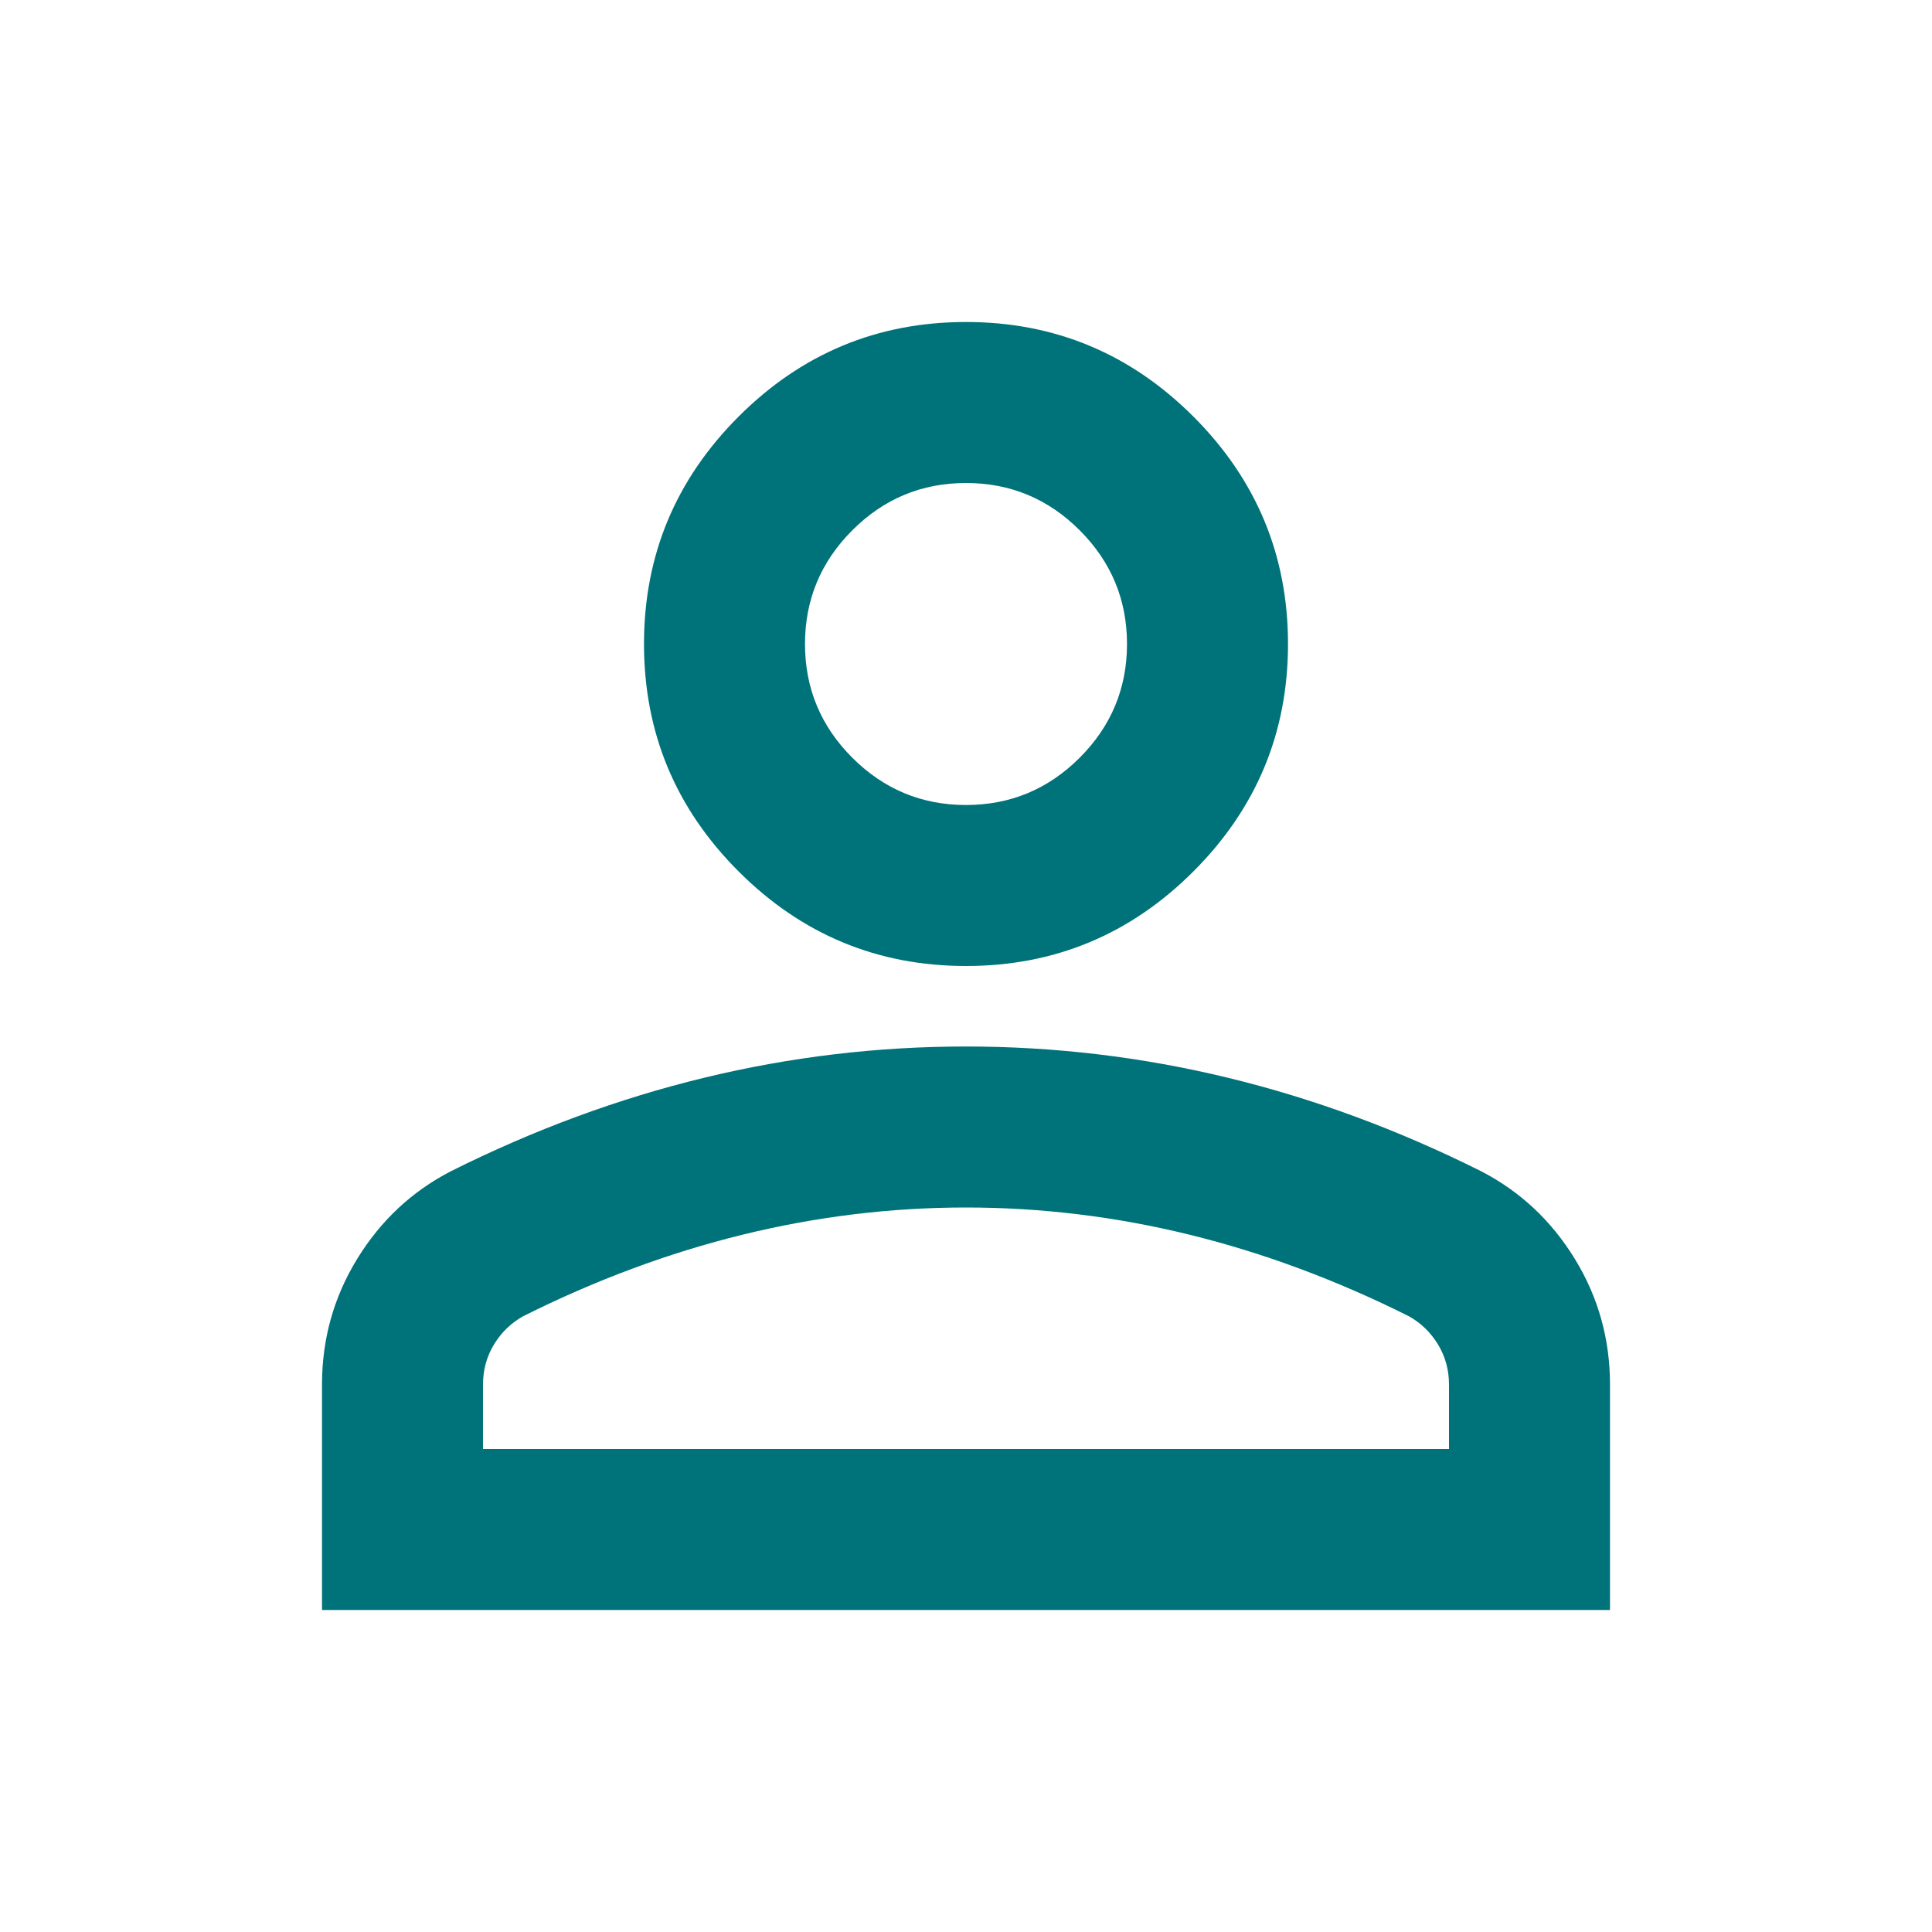
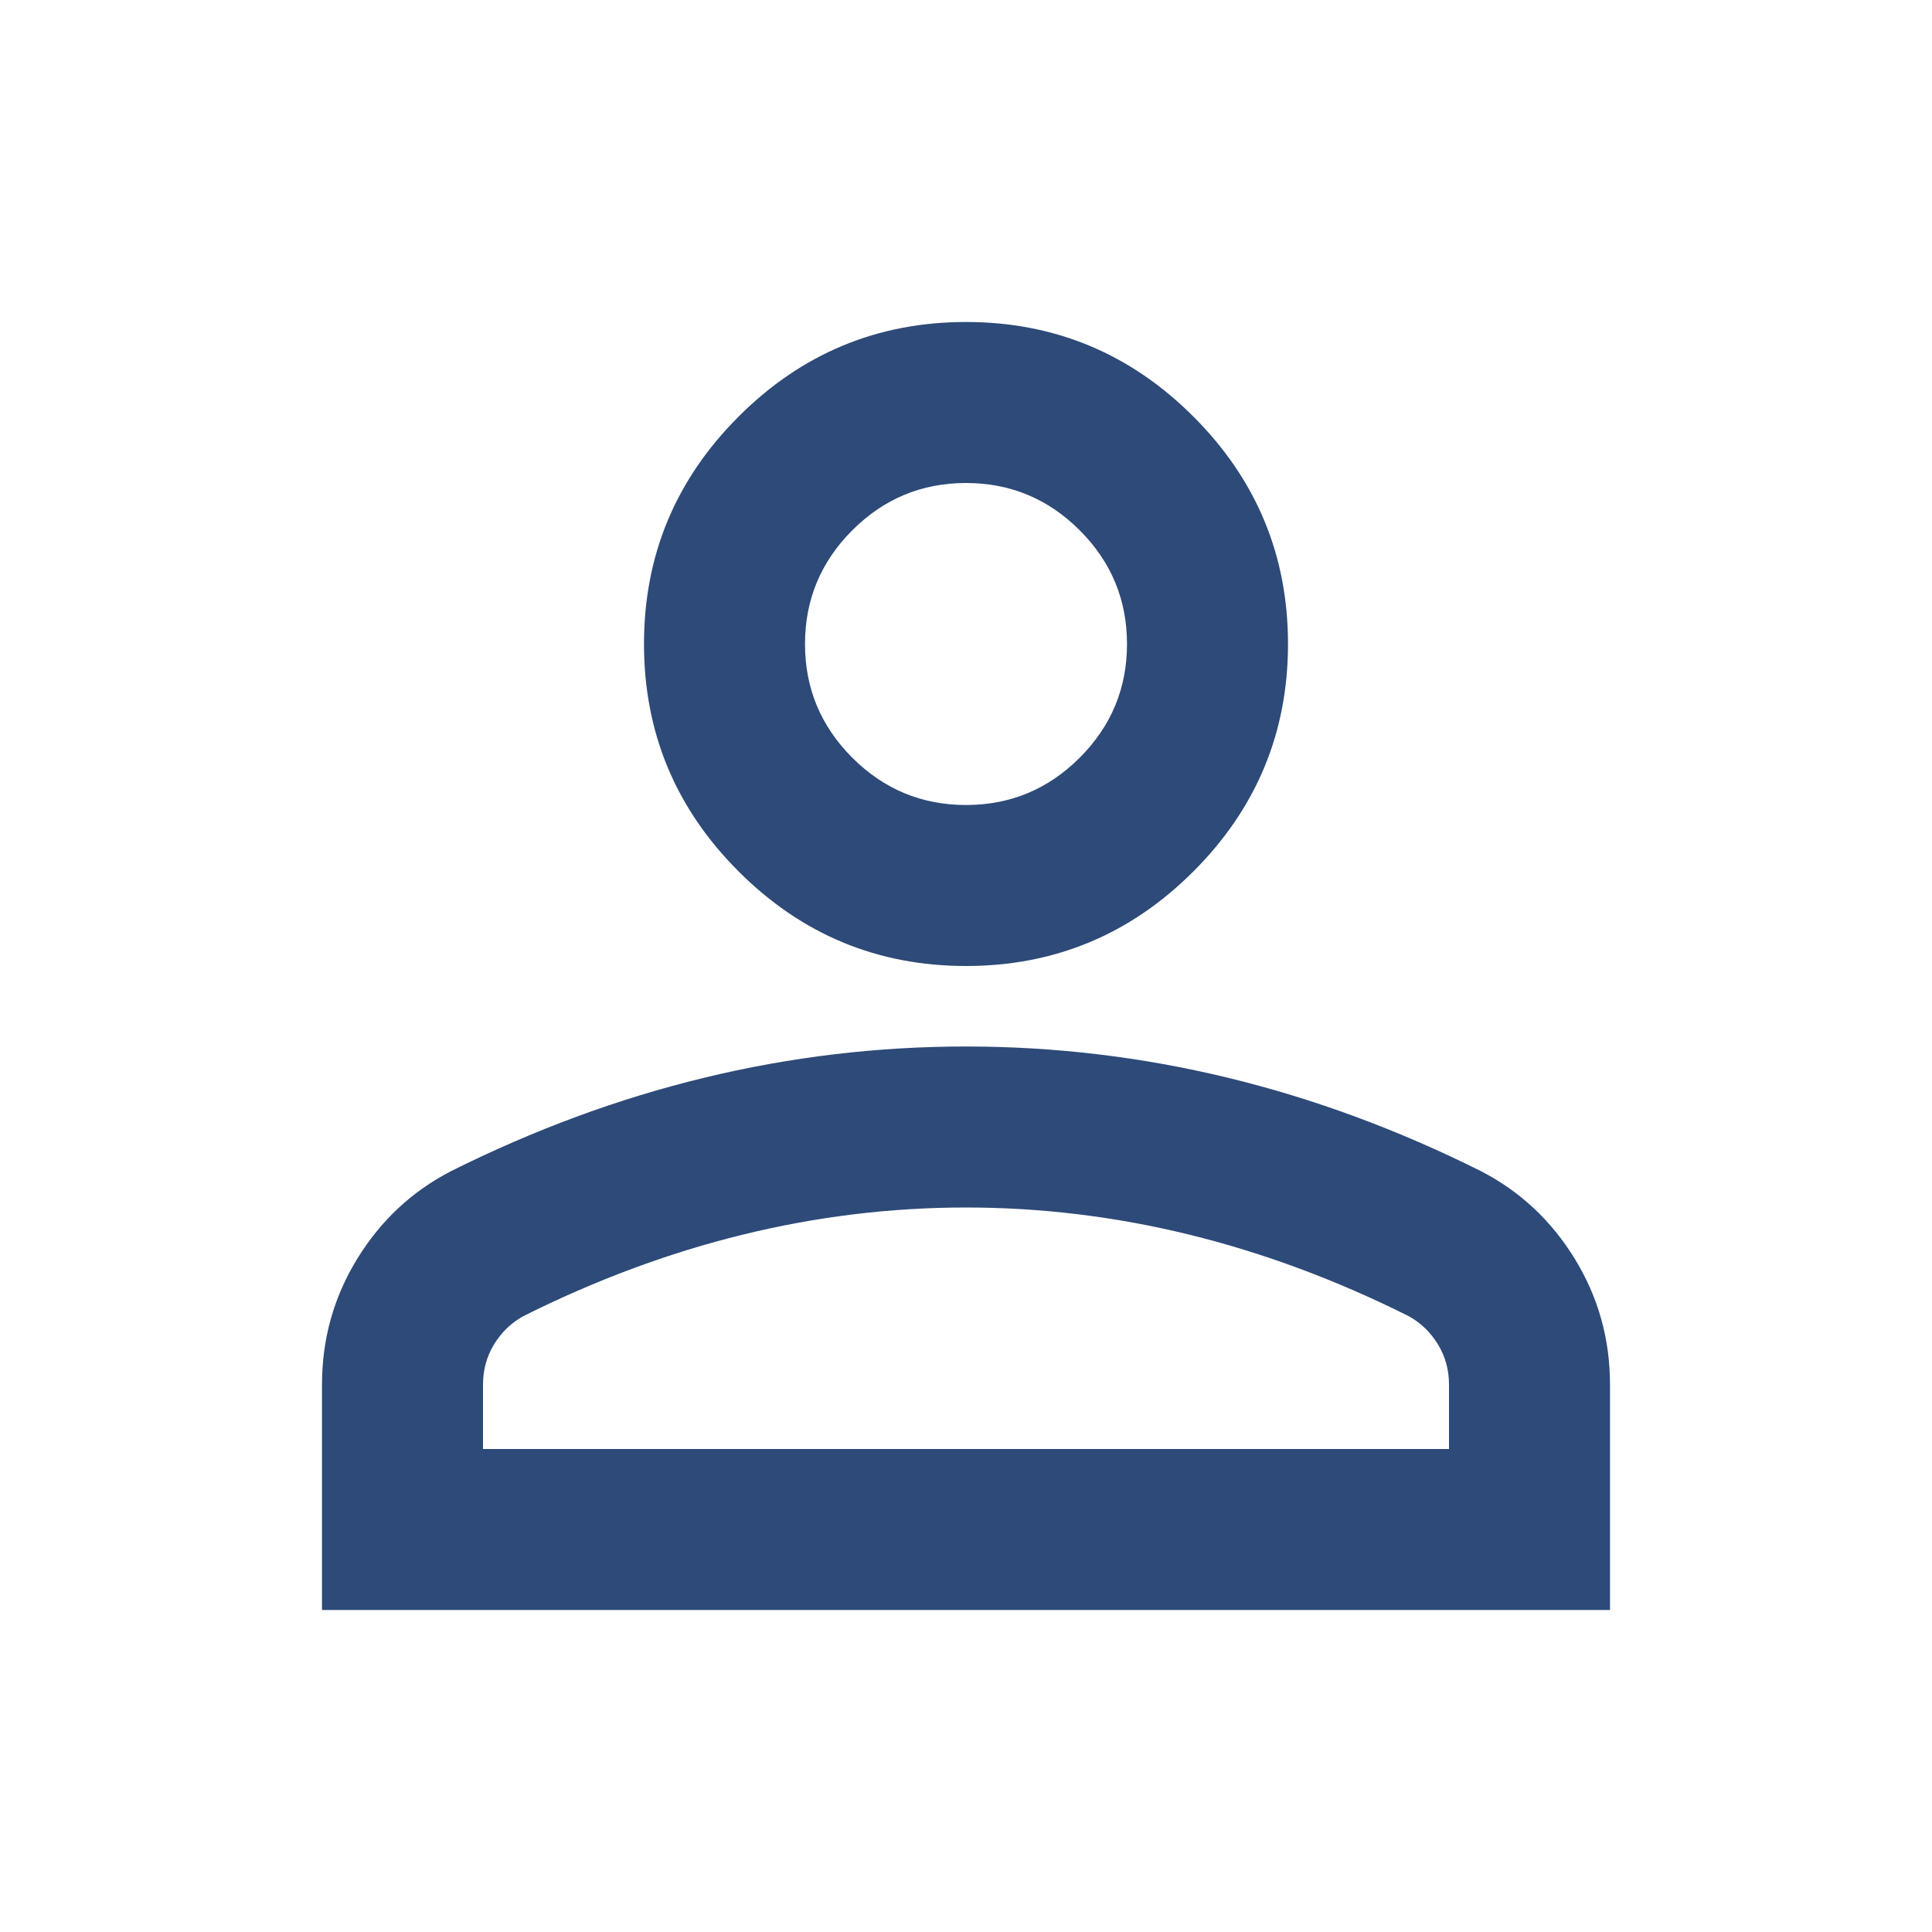
- <svg xmlns="http://www.w3.org/2000/svg" height="24px" viewBox="0 -960 960 960" width="24px" fill="#007279">
+ <svg xmlns="http://www.w3.org/2000/svg" height="24px" viewBox="0 -960 960 960" width="24px" fill="#2D4A78">
  <path d="M480-480q-66 0-113-47t-47-113q0-66 47-113t113-47q66 0 113 47t47 113q0 66-47 113t-113 47ZM160-160v-112q0-34 17.5-62.5T224-378q62-31 126-46.5T480-440q66 0 130 15.5T736-378q29 15 46.5 43.5T800-272v112H160Zm80-80h480v-32q0-11-5.5-20T700-306q-54-27-109-40.5T480-360q-56 0-111 13.5T260-306q-9 5-14.5 14t-5.5 20v32Zm240-320q33 0 56.5-23.5T560-640q0-33-23.5-56.5T480-720q-33 0-56.5 23.5T400-640q0 33 23.5 56.5T480-560Zm0-80Zm0 400Z" />
</svg>
